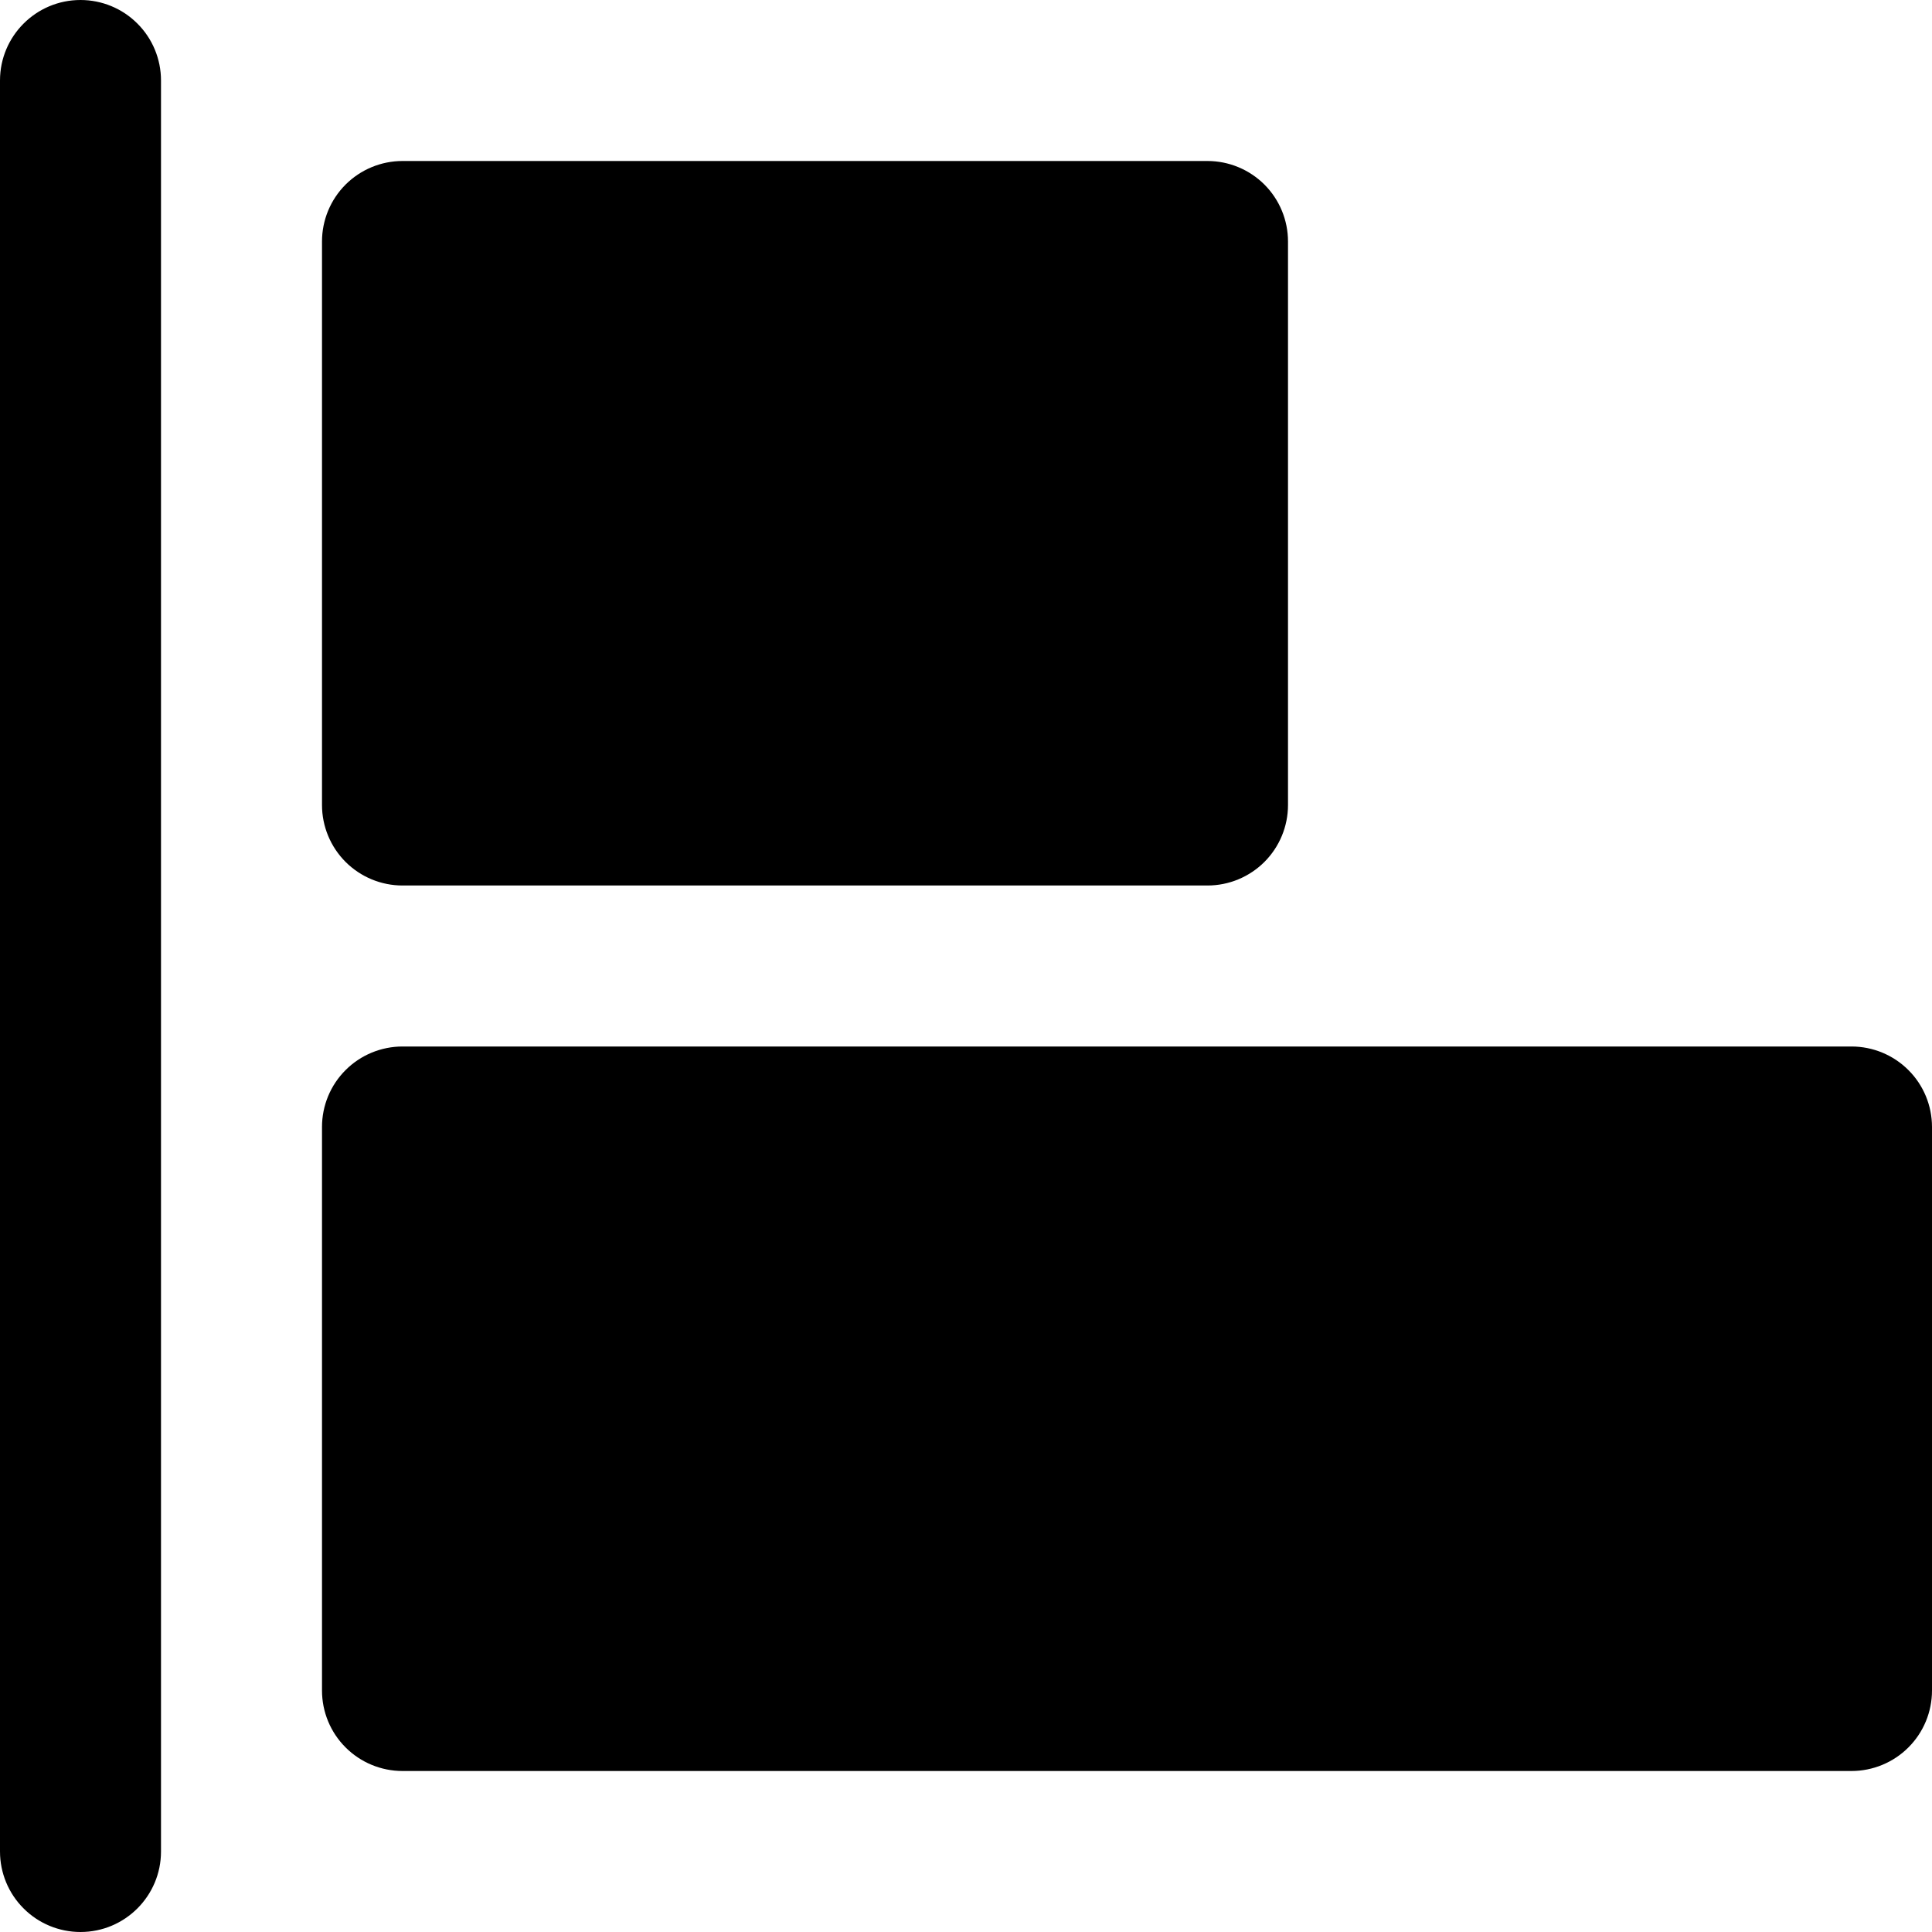
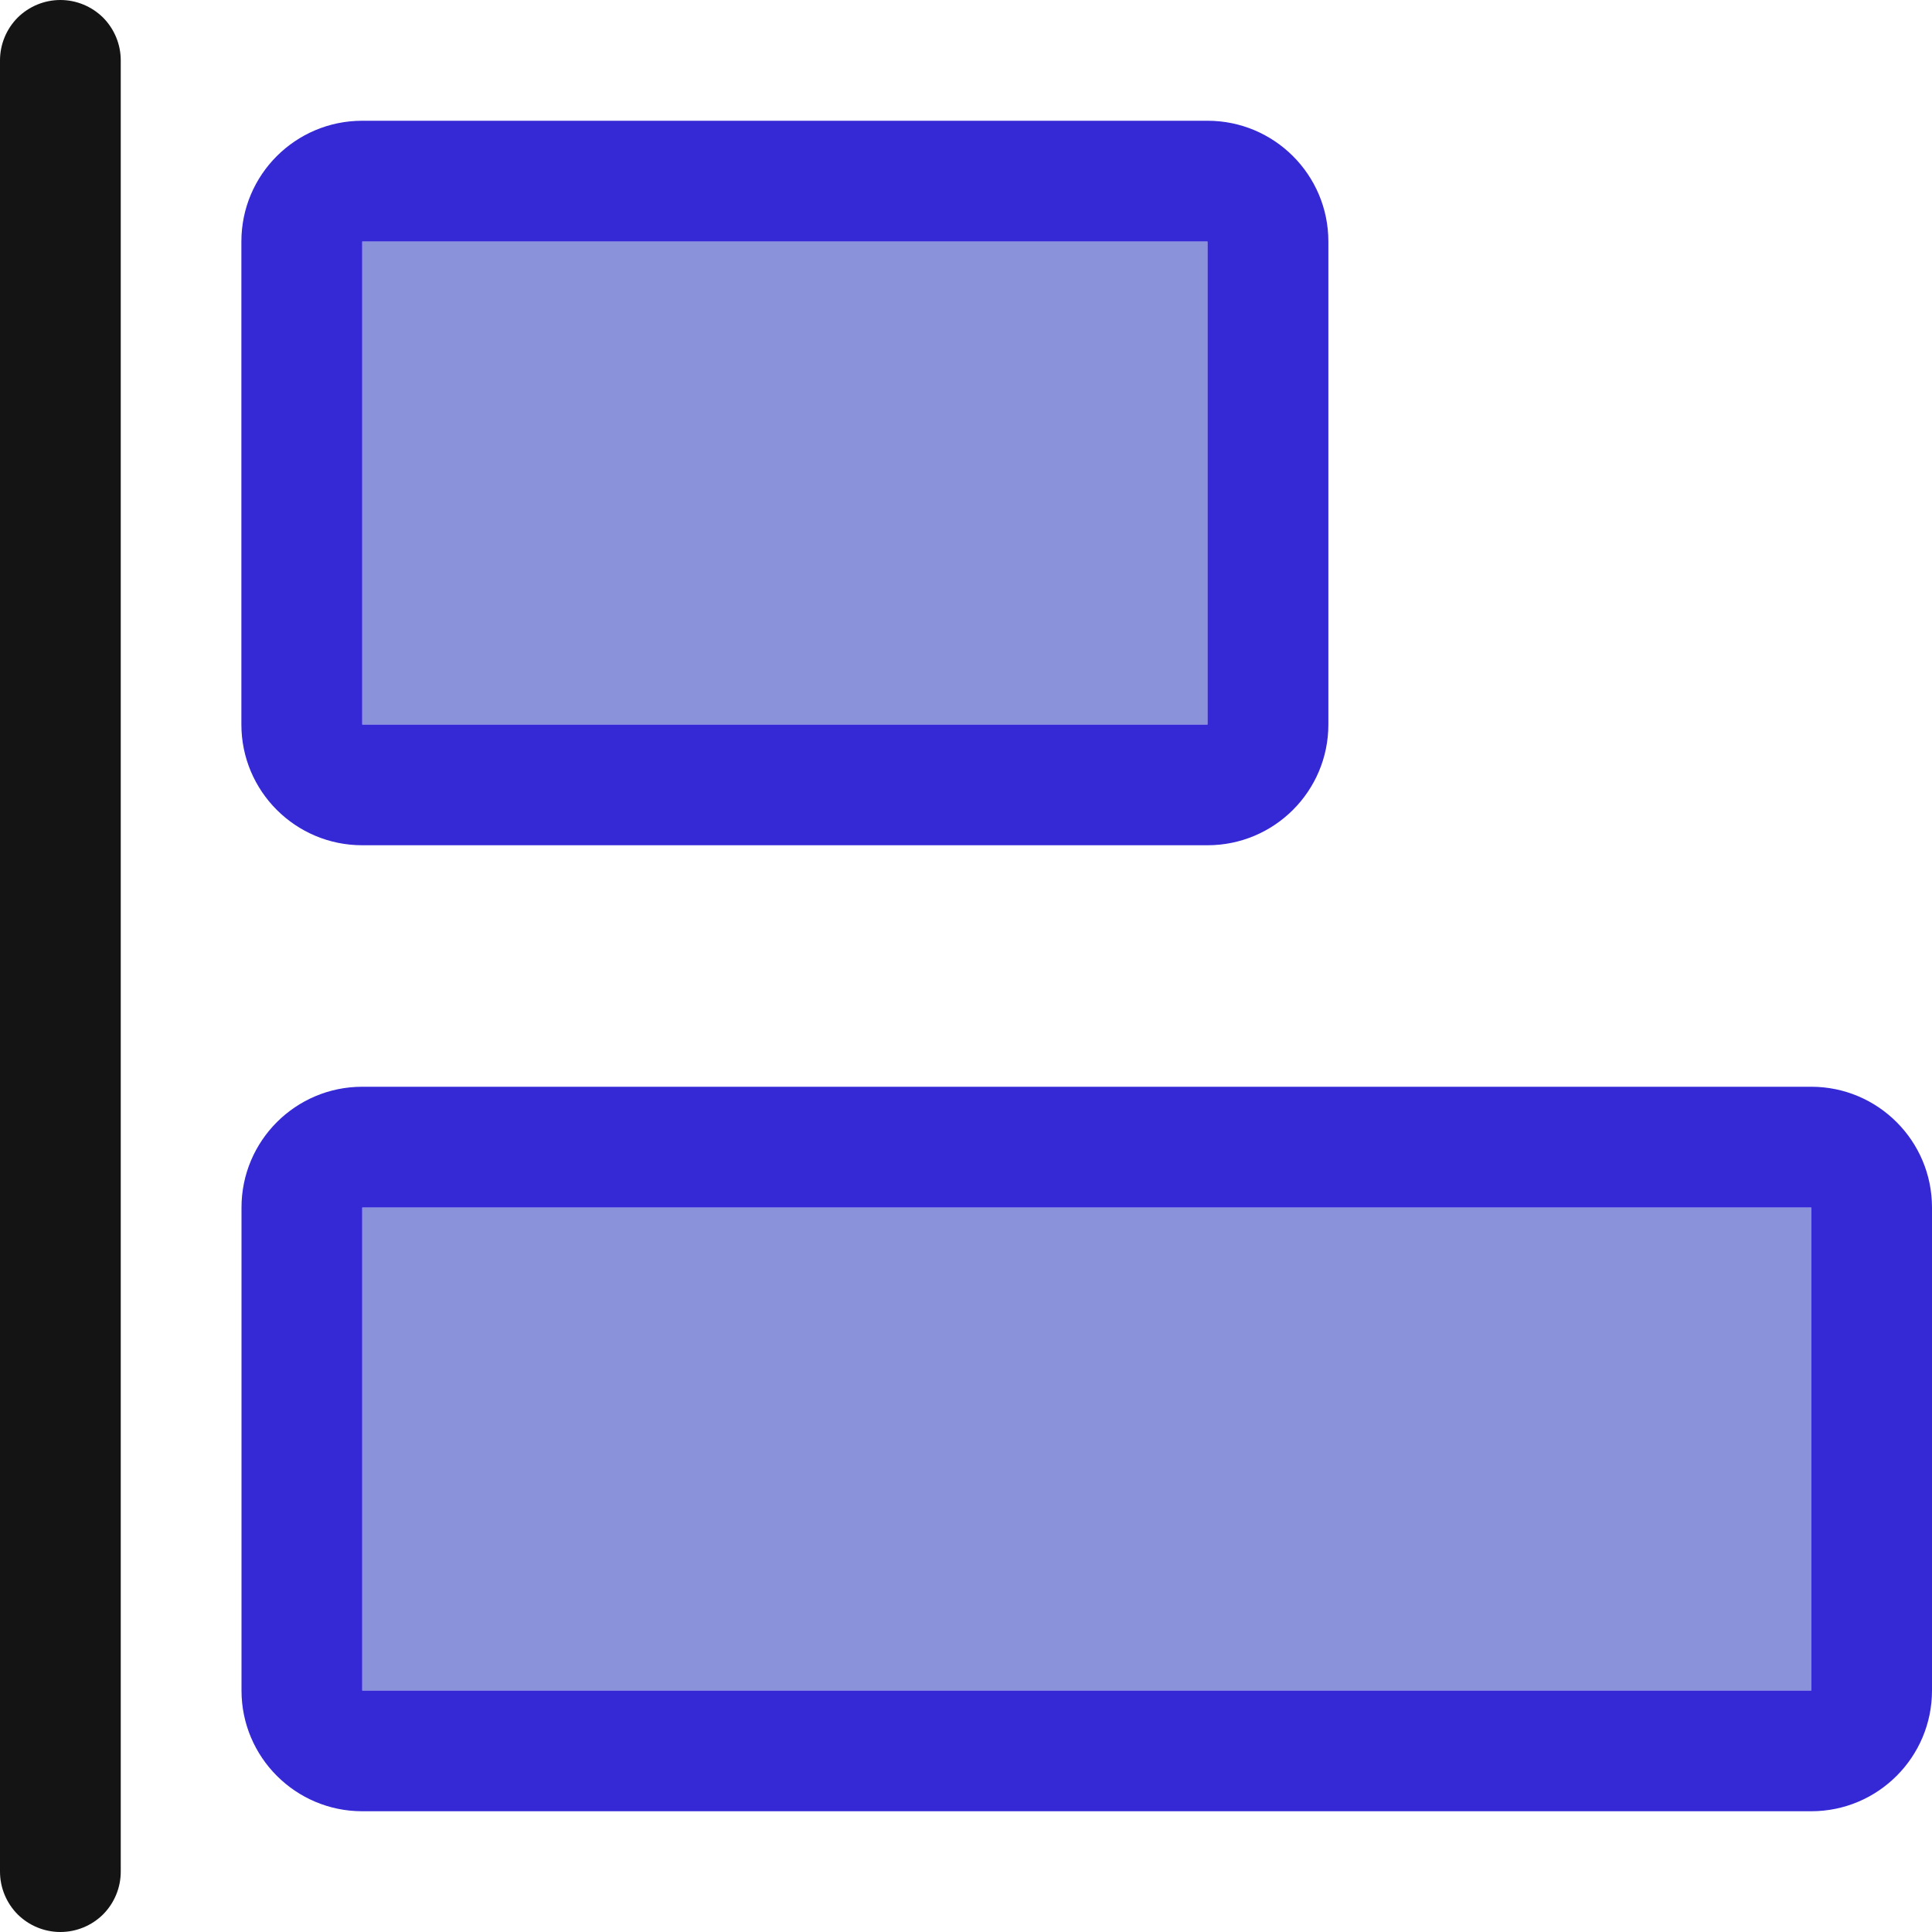
- <svg xmlns="http://www.w3.org/2000/svg" width="100%" height="100%" viewBox="0 0 24 24" version="1.1" xml:space="preserve" style="fill-rule:evenodd;clip-rule:evenodd;stroke-linejoin:round;stroke-miterlimit:2;">
+ <svg xmlns="http://www.w3.org/2000/svg" width="100%" height="100%" viewBox="0 0 16 16" version="1.1" xml:space="preserve" style="fill-rule:evenodd;clip-rule:evenodd;stroke-linejoin:round;stroke-miterlimit:2;">
  <g transform="matrix(1,0,0,1,-98,-26)">
-     <g id="alignleft" transform="matrix(1,0,0,1,98,26)">
+     <g id="alignleft" transform="matrix(0.666667,0,0,0.666667,98,26)">
      <rect x="0" y="0" width="24" height="24" style="fill:none;" />
      <clipPath id="_clip1">
        <rect x="0" y="0" width="24" height="24" />
      </clipPath>
      <g clip-path="url(#_clip1)">
-         <g transform="matrix(1,0,0,1,-100,-26)">
-           <path d="M102,27C102,26.735 101.895,26.48 101.707,26.293C101.52,26.105 101.265,26 101,26C100.448,26 100,26.448 100,27L100,49C100,49.265 100.105,49.52 100.293,49.707C100.48,49.895 100.735,50 101,50C101.552,50 102,49.552 102,49L102,27Z" />
+         <g transform="matrix(1.5,0,0,1.5,-147,-39)">
+           <path d="M99,26.5C99,26.367 98.947,26.24 98.854,26.146C98.76,26.053 98.633,26 98.5,26C98.367,26 98.24,26.053 98.146,26.146C98.053,26.24 98,26.367 98,26.5C98,28.888 98,39.112 98,41.5C98,41.633 98.053,41.76 98.146,41.854C98.24,41.947 98.367,42 98.5,42C98.633,42 98.76,41.947 98.854,41.854C98.947,41.76 99,41.633 99,41.5C99,39.112 99,28.888 99,26.5Z" style="fill:rgb(20,20,20);" />
        </g>
-         <g transform="matrix(1,0,0,0.818182,-98,-18.9091)">
-           <path d="M122,40.222C122,39.898 121.895,39.587 121.707,39.358C121.52,39.129 121.265,39 121,39C117.586,39 106.414,39 103,39C102.735,39 102.48,39.129 102.293,39.358C102.105,39.587 102,39.898 102,40.222C102,42.339 102,46.661 102,48.778C102,49.102 102.105,49.413 102.293,49.642C102.48,49.871 102.735,50 103,50C106.414,50 117.586,50 121,50C121.265,50 121.52,49.871 121.707,49.642C121.895,49.413 122,49.102 122,48.778C122,46.661 122,42.339 122,40.222Z" />
+         <g transform="matrix(3.5,0,0,2,-352.5,-53)">
+           <rect x="102" y="28" width="3" height="3" style="fill:rgb(138,146,217);" />
+           <path d="M105.429,28C105.429,27.586 105.237,27.25 105,27.25L102,27.25C101.763,27.25 101.571,27.586 101.571,28L101.571,31C101.571,31.414 101.763,31.75 102,31.75L105,31.75C105.237,31.75 105.429,31.414 105.429,31L105.429,28ZM105,28L102,28L102,31L105,31L105,28Z" style="fill:rgb(53,41,214);" />
        </g>
-         <g transform="matrix(0.6,0,0,0.818182,-57.2,-29.9091)">
-           <path d="M122,40.222C122,39.898 121.824,39.587 121.512,39.358C121.199,39.129 120.775,39 120.333,39C116.567,39 107.433,39 103.667,39C103.225,39 102.801,39.129 102.488,39.358C102.176,39.587 102,39.898 102,40.222C102,42.339 102,46.661 102,48.778C102,49.102 102.176,49.413 102.488,49.642C102.801,49.871 103.225,50 103.667,50C107.433,50 116.567,50 120.333,50C120.775,50 121.199,49.871 121.512,49.642C121.824,49.413 122,49.102 122,48.778C122,46.661 122,42.339 122,40.222Z" />
+         <g transform="matrix(6,0,0,2,-607.5,-41)">
+           <rect x="102" y="28" width="3" height="3" style="fill:rgb(138,146,217);" />
+           <path d="M105.25,28C105.25,27.586 105.138,27.25 105,27.25L102,27.25C101.862,27.25 101.75,27.586 101.75,28L101.75,31C101.75,31.414 101.862,31.75 102,31.75L105,31.75C105.138,31.75 105.25,31.414 105.25,31L105.25,28ZM105,28L102,28L102,31L105,31L105,28Z" style="fill:rgb(53,41,214);" />
        </g>
      </g>
    </g>
  </g>
</svg>
